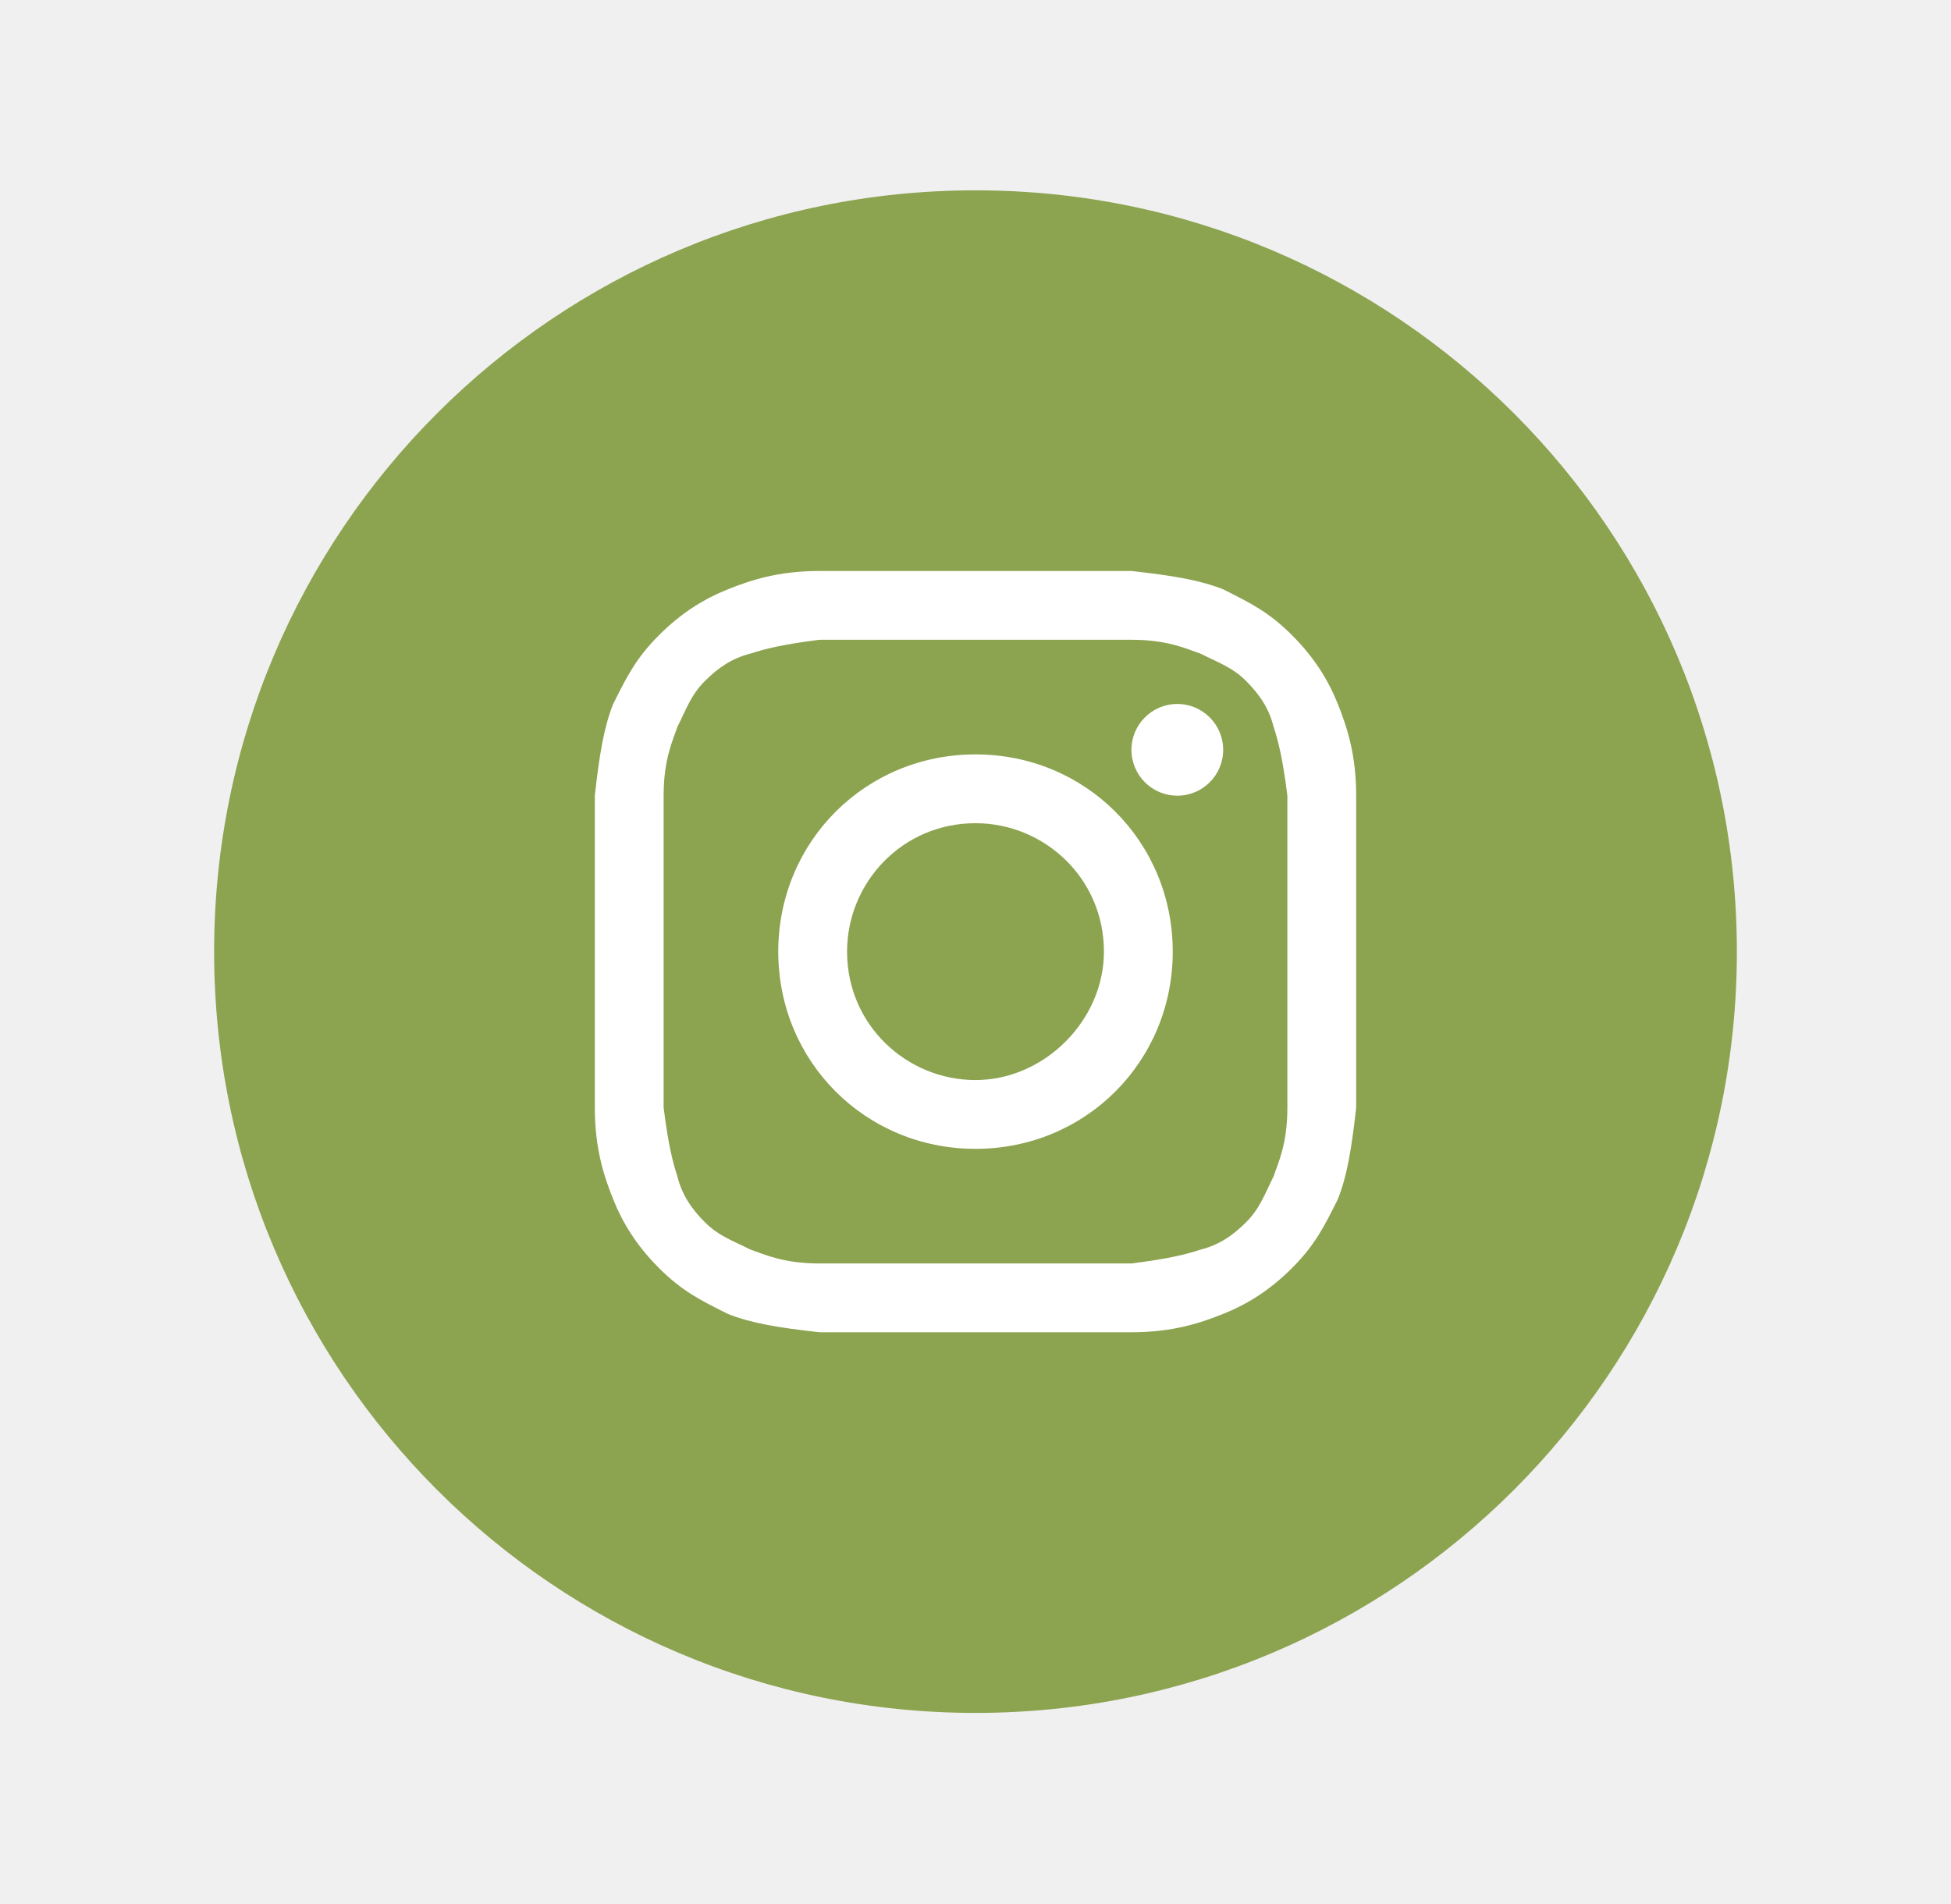
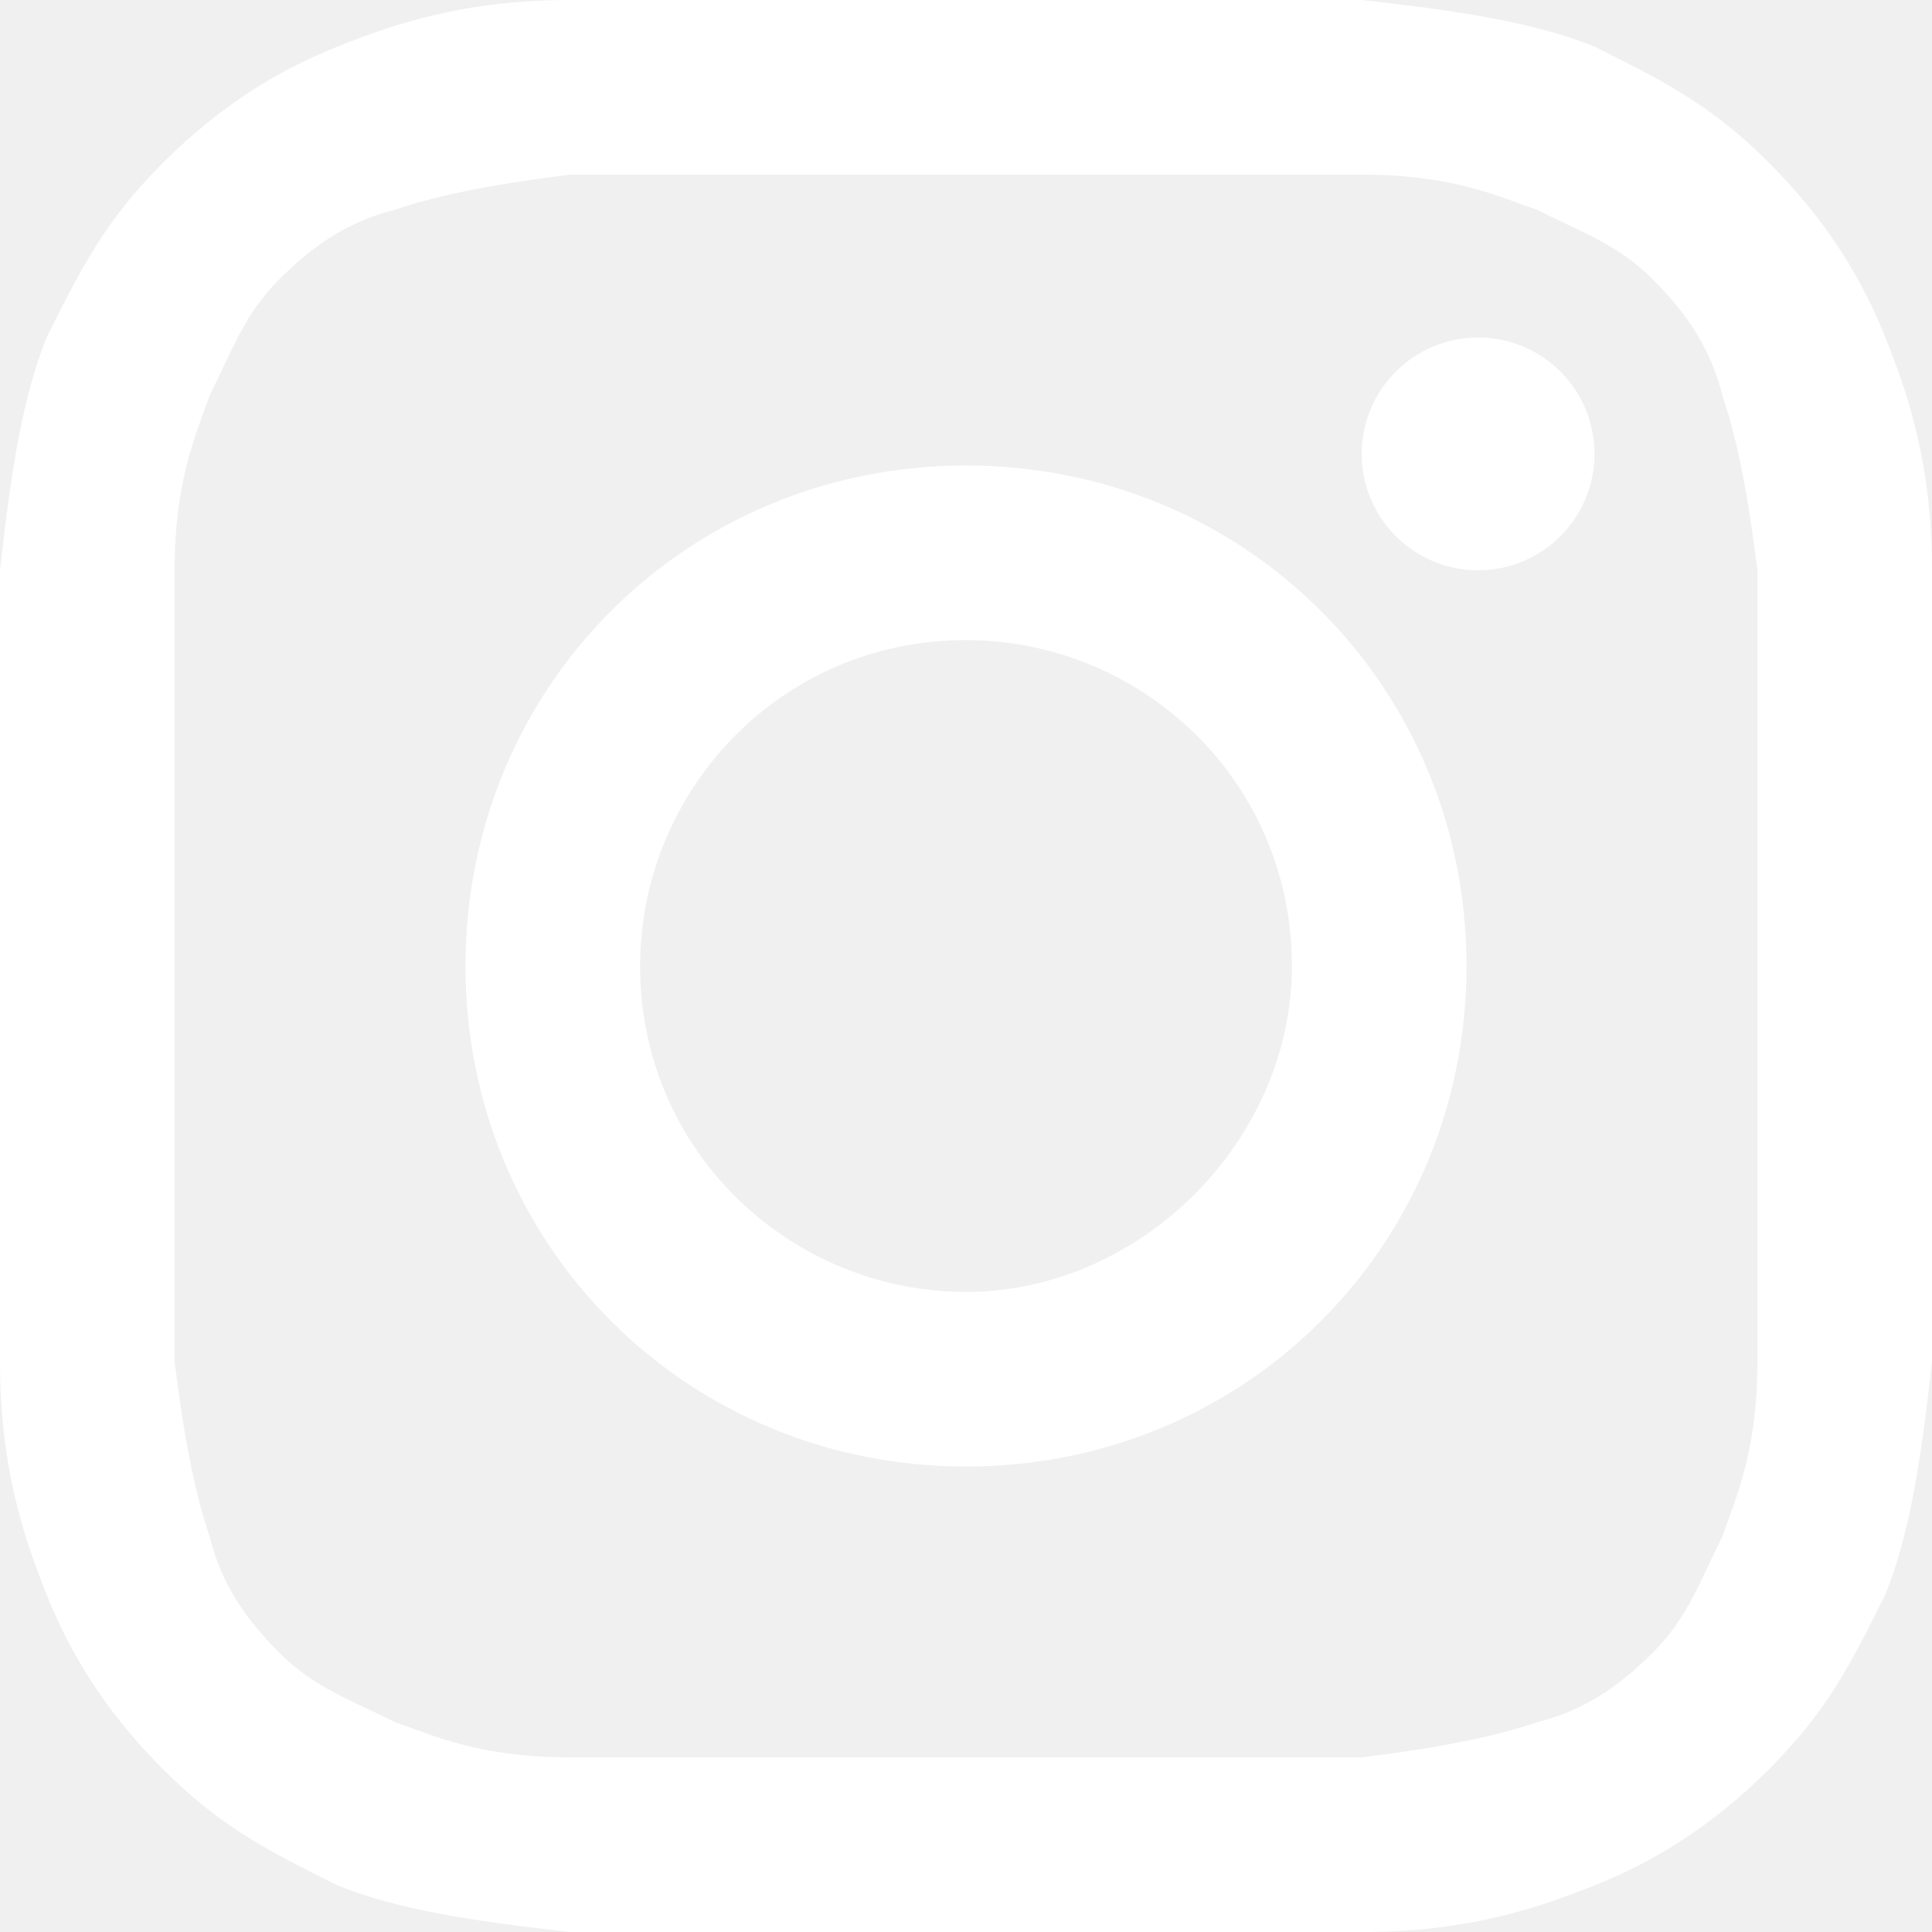
- <svg xmlns="http://www.w3.org/2000/svg" width="41" height="40" viewBox="0 0 41 40" fill="none">
-   <rect x="4.5" y="4" width="32" height="32" rx="16" fill="#8CA350" />
-   <path d="M20.5 13.446C22.62 13.446 22.91 13.446 23.777 13.446C24.548 13.446 24.934 13.639 25.223 13.735C25.608 13.928 25.898 14.024 26.187 14.313C26.476 14.602 26.669 14.892 26.765 15.277C26.861 15.566 26.958 15.952 27.054 16.723C27.054 17.59 27.054 17.783 27.054 20C27.054 22.217 27.054 22.41 27.054 23.277C27.054 24.048 26.861 24.434 26.765 24.723C26.572 25.108 26.476 25.398 26.187 25.687C25.898 25.976 25.608 26.169 25.223 26.265C24.934 26.361 24.548 26.458 23.777 26.554C22.91 26.554 22.717 26.554 20.5 26.554C18.283 26.554 18.09 26.554 17.223 26.554C16.452 26.554 16.066 26.361 15.777 26.265C15.392 26.072 15.102 25.976 14.813 25.687C14.524 25.398 14.331 25.108 14.235 24.723C14.139 24.434 14.042 24.048 13.946 23.277C13.946 22.41 13.946 22.217 13.946 20C13.946 17.783 13.946 17.59 13.946 16.723C13.946 15.952 14.139 15.566 14.235 15.277C14.428 14.892 14.524 14.602 14.813 14.313C15.102 14.024 15.392 13.831 15.777 13.735C16.066 13.639 16.452 13.542 17.223 13.446C18.09 13.446 18.38 13.446 20.5 13.446ZM20.5 12C18.283 12 18.09 12 17.223 12C16.355 12 15.777 12.193 15.295 12.386C14.813 12.578 14.331 12.867 13.849 13.349C13.367 13.831 13.175 14.217 12.886 14.795C12.693 15.277 12.596 15.855 12.5 16.723C12.5 17.59 12.5 17.88 12.5 20C12.5 22.217 12.5 22.41 12.5 23.277C12.5 24.145 12.693 24.723 12.886 25.205C13.078 25.687 13.367 26.169 13.849 26.651C14.331 27.133 14.717 27.325 15.295 27.614C15.777 27.807 16.355 27.904 17.223 28C18.09 28 18.38 28 20.5 28C22.62 28 22.91 28 23.777 28C24.645 28 25.223 27.807 25.705 27.614C26.187 27.422 26.669 27.133 27.151 26.651C27.633 26.169 27.825 25.783 28.114 25.205C28.307 24.723 28.404 24.145 28.5 23.277C28.5 22.41 28.5 22.12 28.5 20C28.5 17.88 28.5 17.59 28.5 16.723C28.5 15.855 28.307 15.277 28.114 14.795C27.922 14.313 27.633 13.831 27.151 13.349C26.669 12.867 26.283 12.675 25.705 12.386C25.223 12.193 24.645 12.096 23.777 12C22.91 12 22.717 12 20.5 12Z" fill="white" />
-   <path d="M20.5 15.855C18.187 15.855 16.355 17.687 16.355 20C16.355 22.313 18.187 24.145 20.5 24.145C22.813 24.145 24.645 22.313 24.645 20C24.645 17.687 22.813 15.855 20.5 15.855ZM20.5 22.699C19.054 22.699 17.801 21.542 17.801 20C17.801 18.554 18.958 17.301 20.5 17.301C21.946 17.301 23.199 18.458 23.199 20C23.199 21.446 21.946 22.699 20.5 22.699Z" fill="white" />
-   <path d="M24.741 16.723C25.273 16.723 25.705 16.291 25.705 15.759C25.705 15.227 25.273 14.795 24.741 14.795C24.209 14.795 23.777 15.227 23.777 15.759C23.777 16.291 24.209 16.723 24.741 16.723Z" fill="white" />
+ <svg xmlns="http://www.w3.org/2000/svg" width="16" height="16" viewBox="0 0 16 16" fill="none">
+   <path d="M8 1.446C10.12 1.446 10.41 1.446 11.277 1.446C12.048 1.446 12.434 1.639 12.723 1.735C13.108 1.928 13.398 2.024 13.687 2.313C13.976 2.602 14.169 2.892 14.265 3.277C14.361 3.566 14.458 3.952 14.554 4.723C14.554 5.59 14.554 5.783 14.554 8C14.554 10.217 14.554 10.41 14.554 11.277C14.554 12.048 14.361 12.434 14.265 12.723C14.072 13.108 13.976 13.398 13.687 13.687C13.398 13.976 13.108 14.169 12.723 14.265C12.434 14.361 12.048 14.458 11.277 14.554C10.41 14.554 10.217 14.554 8 14.554C5.783 14.554 5.59 14.554 4.723 14.554C3.952 14.554 3.566 14.361 3.277 14.265C2.892 14.072 2.602 13.976 2.313 13.687C2.024 13.398 1.831 13.108 1.735 12.723C1.639 12.434 1.542 12.048 1.446 11.277C1.446 10.41 1.446 10.217 1.446 8C1.446 5.783 1.446 5.59 1.446 4.723C1.446 3.952 1.639 3.566 1.735 3.277C1.928 2.892 2.024 2.602 2.313 2.313C2.602 2.024 2.892 1.831 3.277 1.735C3.566 1.639 3.952 1.542 4.723 1.446C5.59 1.446 5.88 1.446 8 1.446ZM8 0C5.783 0 5.59 0 4.723 0C3.855 0 3.277 0.193 2.795 0.386C2.313 0.578 1.831 0.867 1.349 1.349C0.867 1.831 0.675 2.217 0.386 2.795C0.193 3.277 0.096 3.855 0 4.723C0 5.59 0 5.88 0 8C0 10.217 0 10.41 0 11.277C0 12.145 0.193 12.723 0.386 13.205C0.578 13.687 0.867 14.169 1.349 14.651C1.831 15.133 2.217 15.325 2.795 15.614C3.277 15.807 3.855 15.904 4.723 16C5.59 16 5.88 16 8 16C10.12 16 10.41 16 11.277 16C12.145 16 12.723 15.807 13.205 15.614C13.687 15.422 14.169 15.133 14.651 14.651C15.133 14.169 15.325 13.783 15.614 13.205C15.807 12.723 15.904 12.145 16 11.277C16 10.41 16 10.12 16 8C16 5.88 16 5.59 16 4.723C16 3.855 15.807 3.277 15.614 2.795C15.422 2.313 15.133 1.831 14.651 1.349C14.169 0.867 13.783 0.675 13.205 0.386C12.723 0.193 12.145 0.096 11.277 0C10.41 0 10.217 0 8 0Z" fill="white" />
+   <path d="M8 3.855C5.687 3.855 3.855 5.687 3.855 8C3.855 10.313 5.687 12.145 8 12.145C10.313 12.145 12.145 10.313 12.145 8C12.145 5.687 10.313 3.855 8 3.855ZM8 10.699C6.554 10.699 5.301 9.542 5.301 8C5.301 6.554 6.458 5.301 8 5.301C9.446 5.301 10.699 6.458 10.699 8C10.699 9.446 9.446 10.699 8 10.699Z" fill="white" />
+   <path d="M12.241 4.723C12.773 4.723 13.205 4.291 13.205 3.759C13.205 3.227 12.773 2.795 12.241 2.795C11.709 2.795 11.277 3.227 11.277 3.759C11.277 4.291 11.709 4.723 12.241 4.723Z" fill="white" />
</svg>
